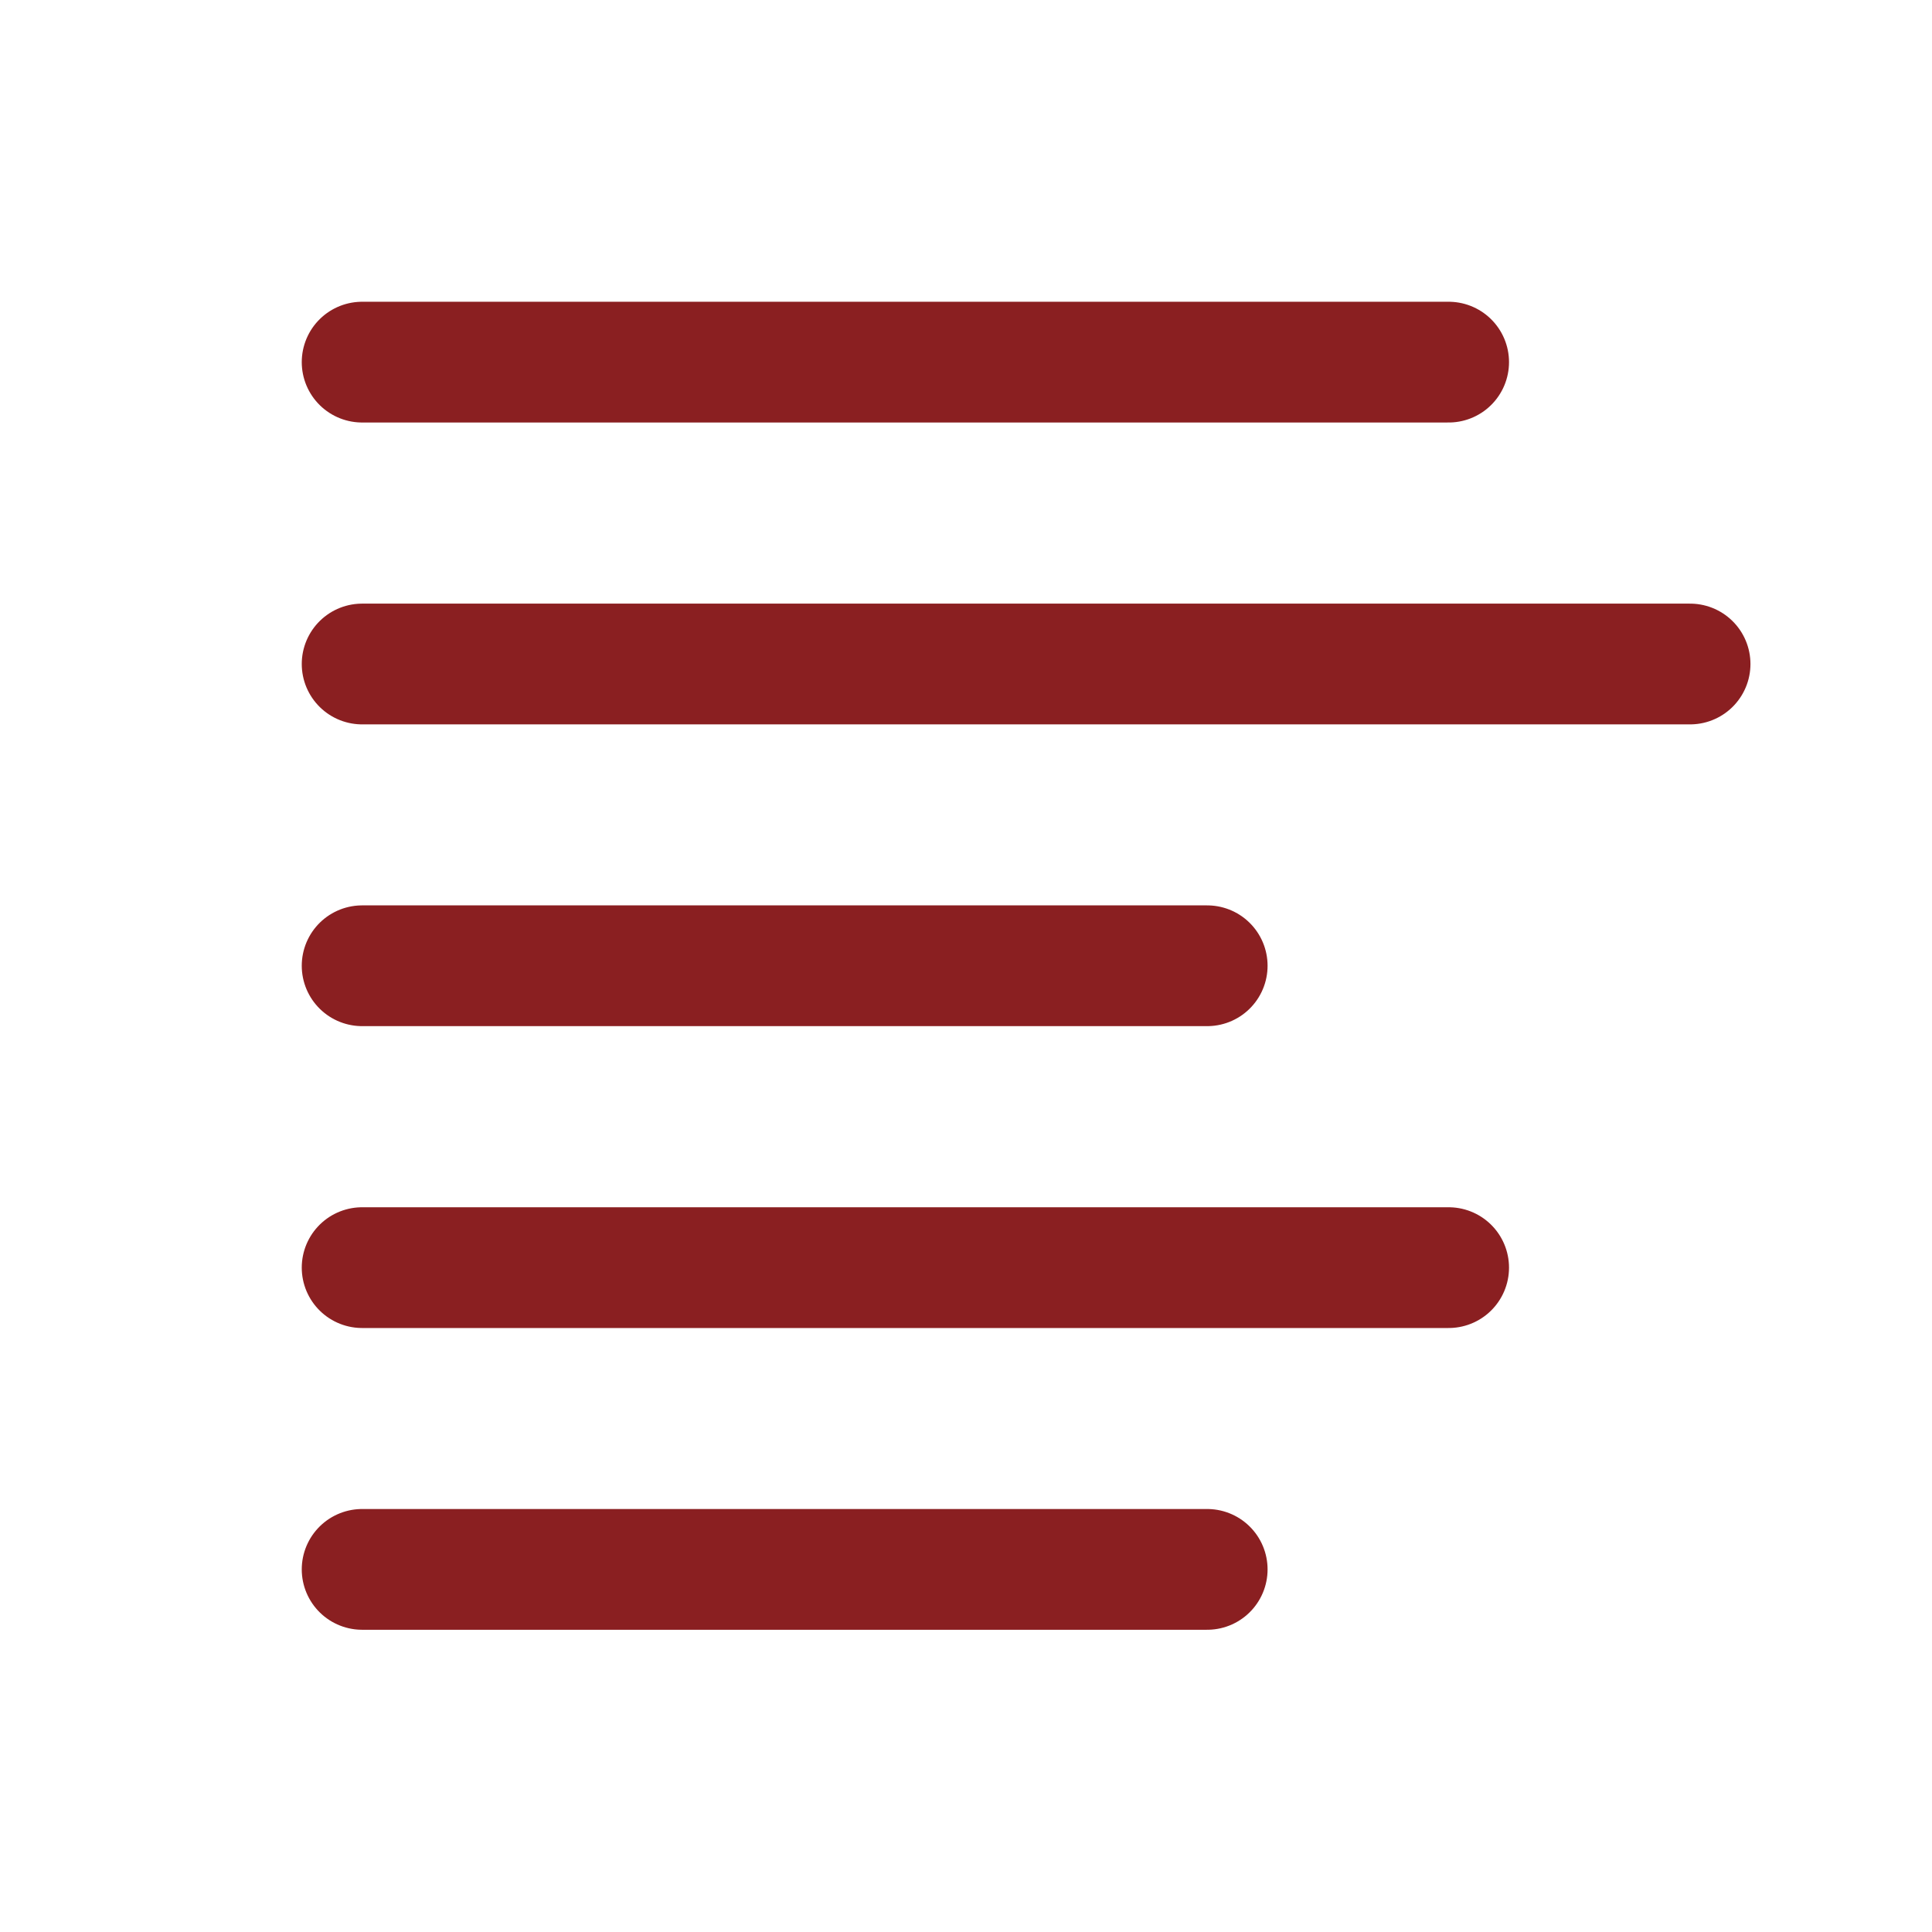
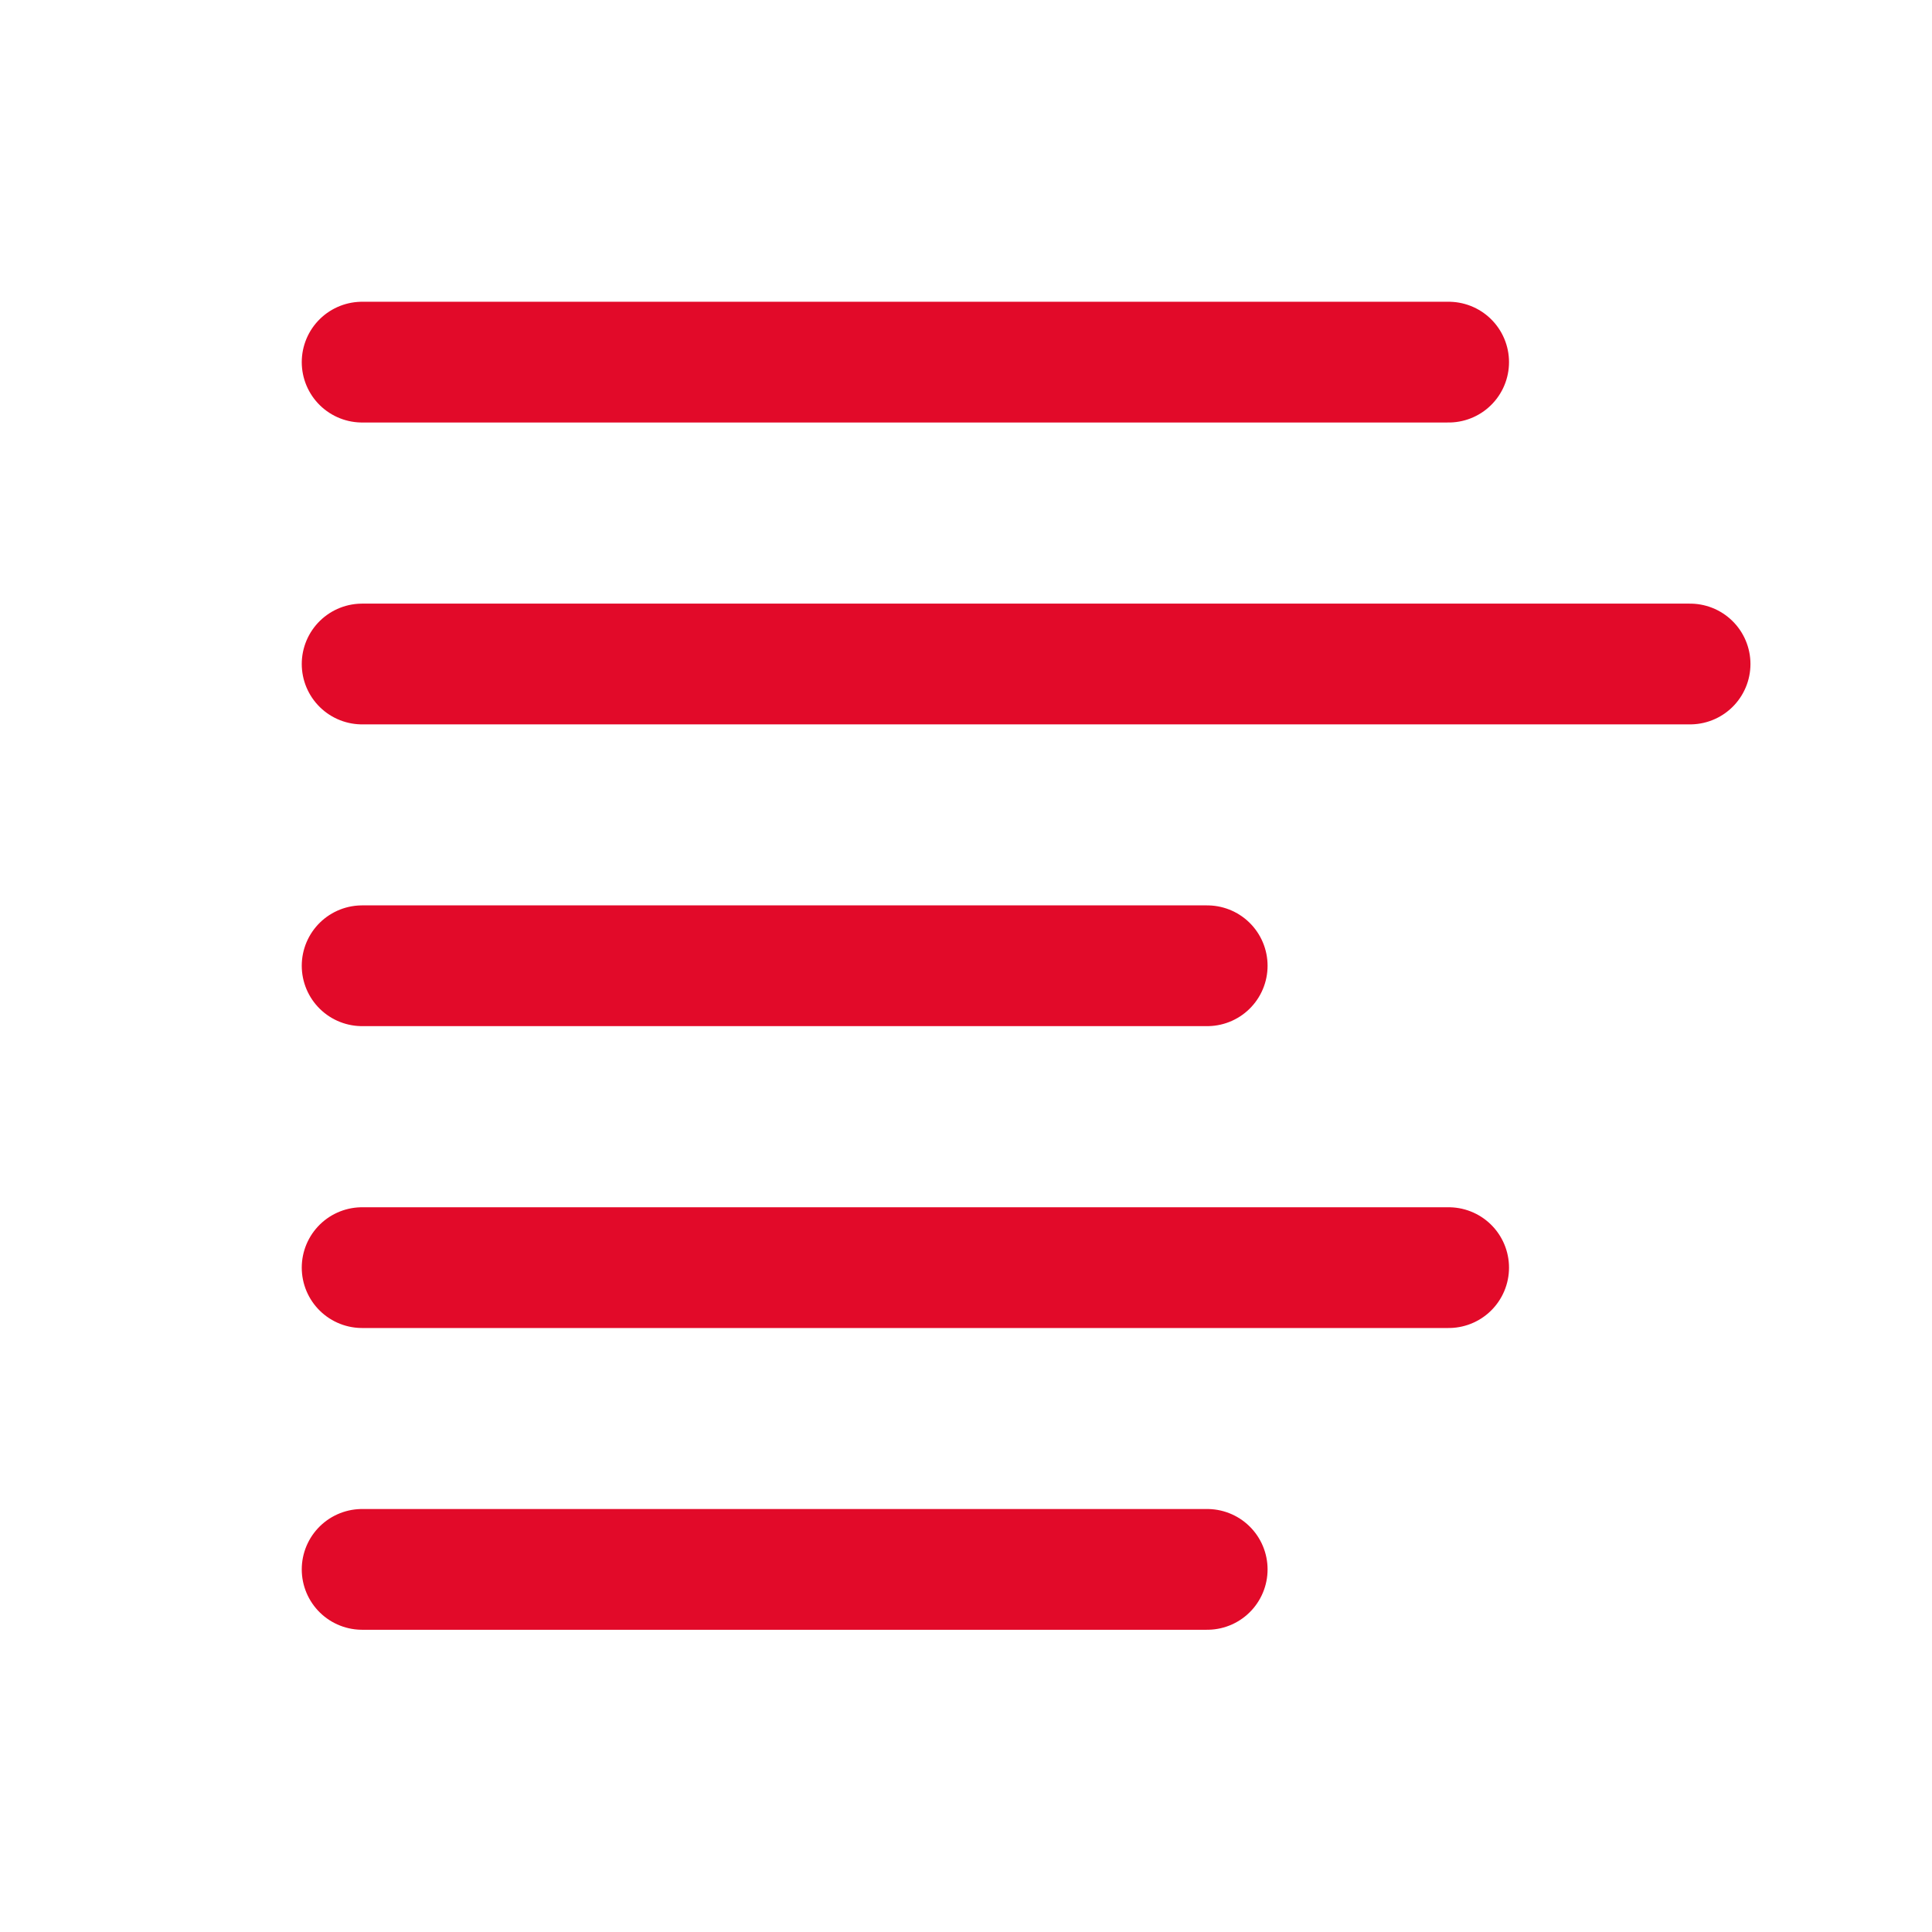
<svg xmlns="http://www.w3.org/2000/svg" width="32" height="32" viewBox="0 0 32 32" fill="none">
-   <path d="M5.998 5.998H23.994" stroke="#8A1F21" stroke-width="2" stroke-linecap="round" />
-   <path d="M5.998 10.998H27.993" stroke="#8A1F21" stroke-width="2" stroke-linecap="round" />
-   <path d="M5.998 15.996H19.995" stroke="#8A1F21" stroke-width="2" stroke-linecap="round" />
-   <path d="M5.998 20.996H23.994" stroke="#8A1F21" stroke-width="2" stroke-linecap="round" />
-   <path d="M5.998 25.994H19.995" stroke="#8A1F21" stroke-width="2" stroke-linecap="round" />
+   <path d="M5.998 5.998H23.994" stroke="#E20A29" stroke-width="2" stroke-linecap="round" />
+   <path d="M5.998 10.998H27.993" stroke="#E20A29" stroke-width="2" stroke-linecap="round" />
+   <path d="M5.998 15.996H19.995" stroke="#E20A29" stroke-width="2" stroke-linecap="round" />
+   <path d="M5.998 20.996H23.994" stroke="#E20A29" stroke-width="2" stroke-linecap="round" />
+   <path d="M5.998 25.994H19.995" stroke="#E20A29" stroke-width="2" stroke-linecap="round" />
</svg>
